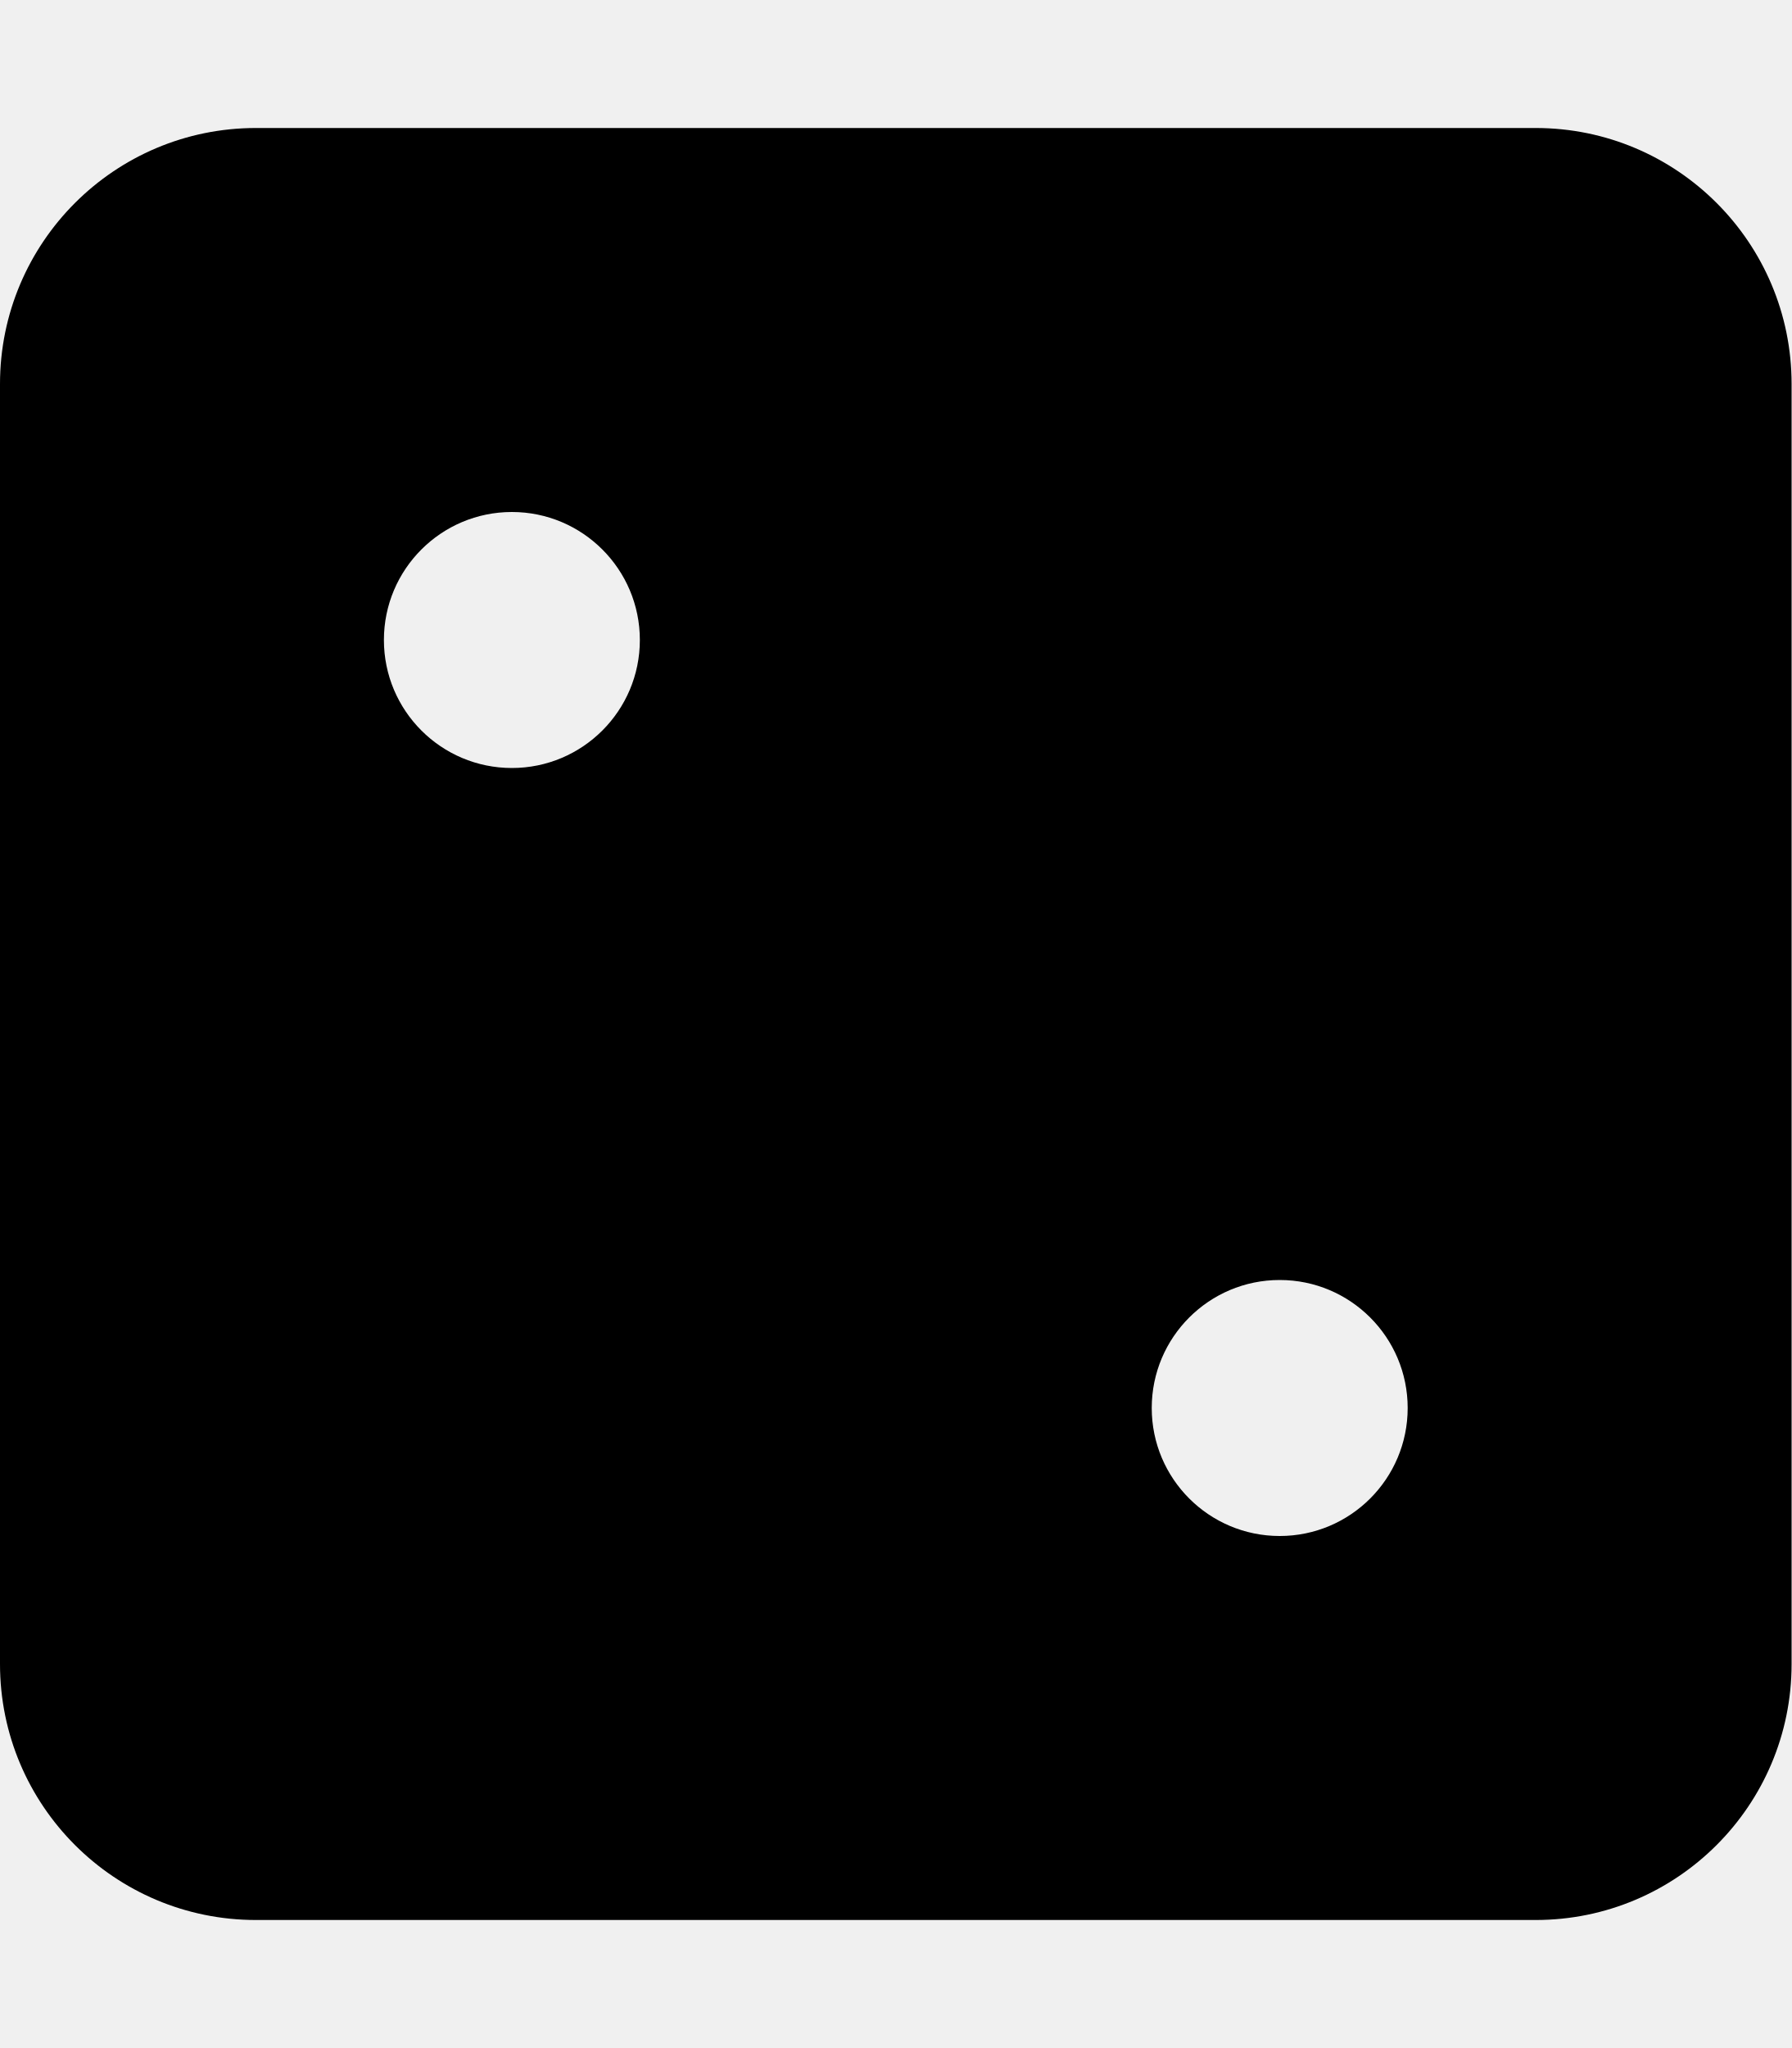
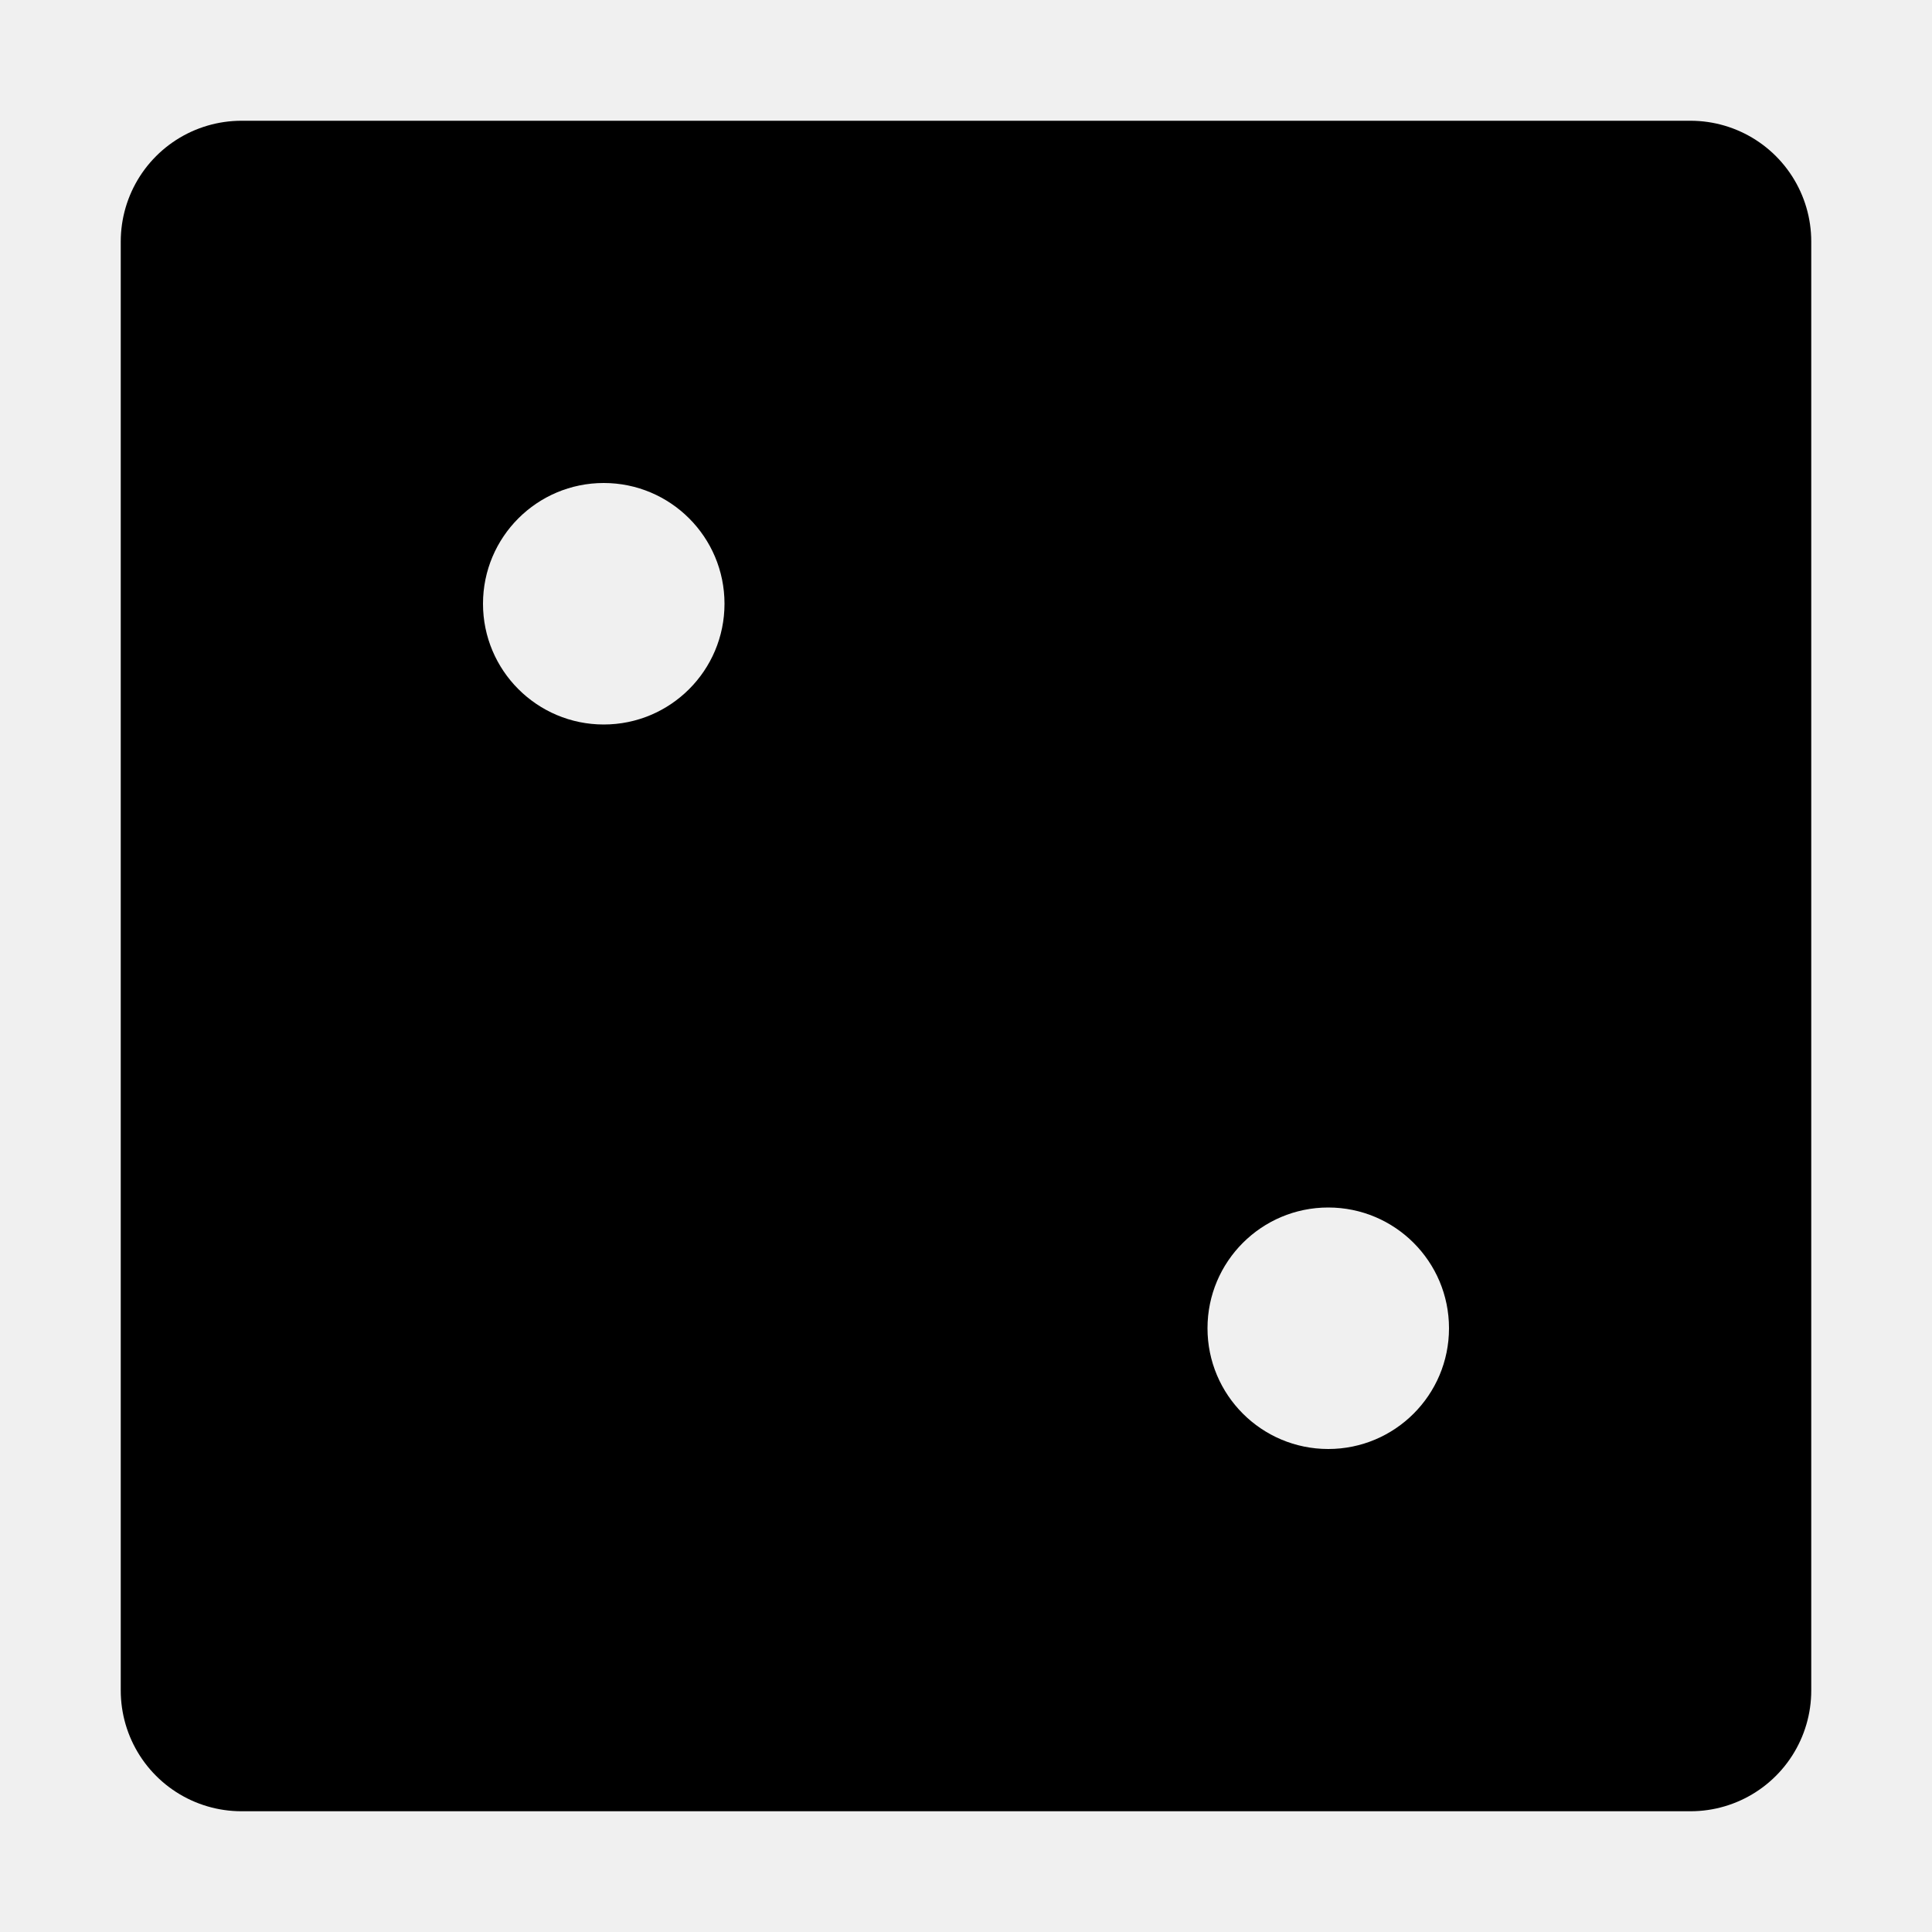
- <svg xmlns="http://www.w3.org/2000/svg" viewBox="0 0 448 512">
-   <path d="M384 32H64C28.65 32 0 60.65 0 96v320c0 35.35 28.65 64 64 64h320c35.35 0 64-28.65 64-64V96c0-35.35-28.65-64-64-64zM128 192c-17.67 0-32-14.33-32-32s14.33-32 32-32 32 14.33 32 32-14.33 32-32 32zm192 192c-17.67 0-32-14.33-32-32s14.33-32 32-32 32 14.33 32 32-14.33 32-32 32z" />
+ <svg xmlns="http://www.w3.org/2000/svg" viewBox="0 0 16 16">
+   <defs>
+     <mask id="mask">
+       <rect width="100%" height="100%" fill="#fff" />
+       <circle fill="#000" cx="5" cy="5" r="1" />
+       <circle fill="#000" cx="11" cy="11" r="1" />
+     </mask>
+   </defs>
+   <path mask="url(#mask)" stroke="#000" stroke-width="2" stroke-linejoin="round" stroke-linecap="round" d="M2 2 L14 2 L14 14 L2 14 Z" />
</svg>
